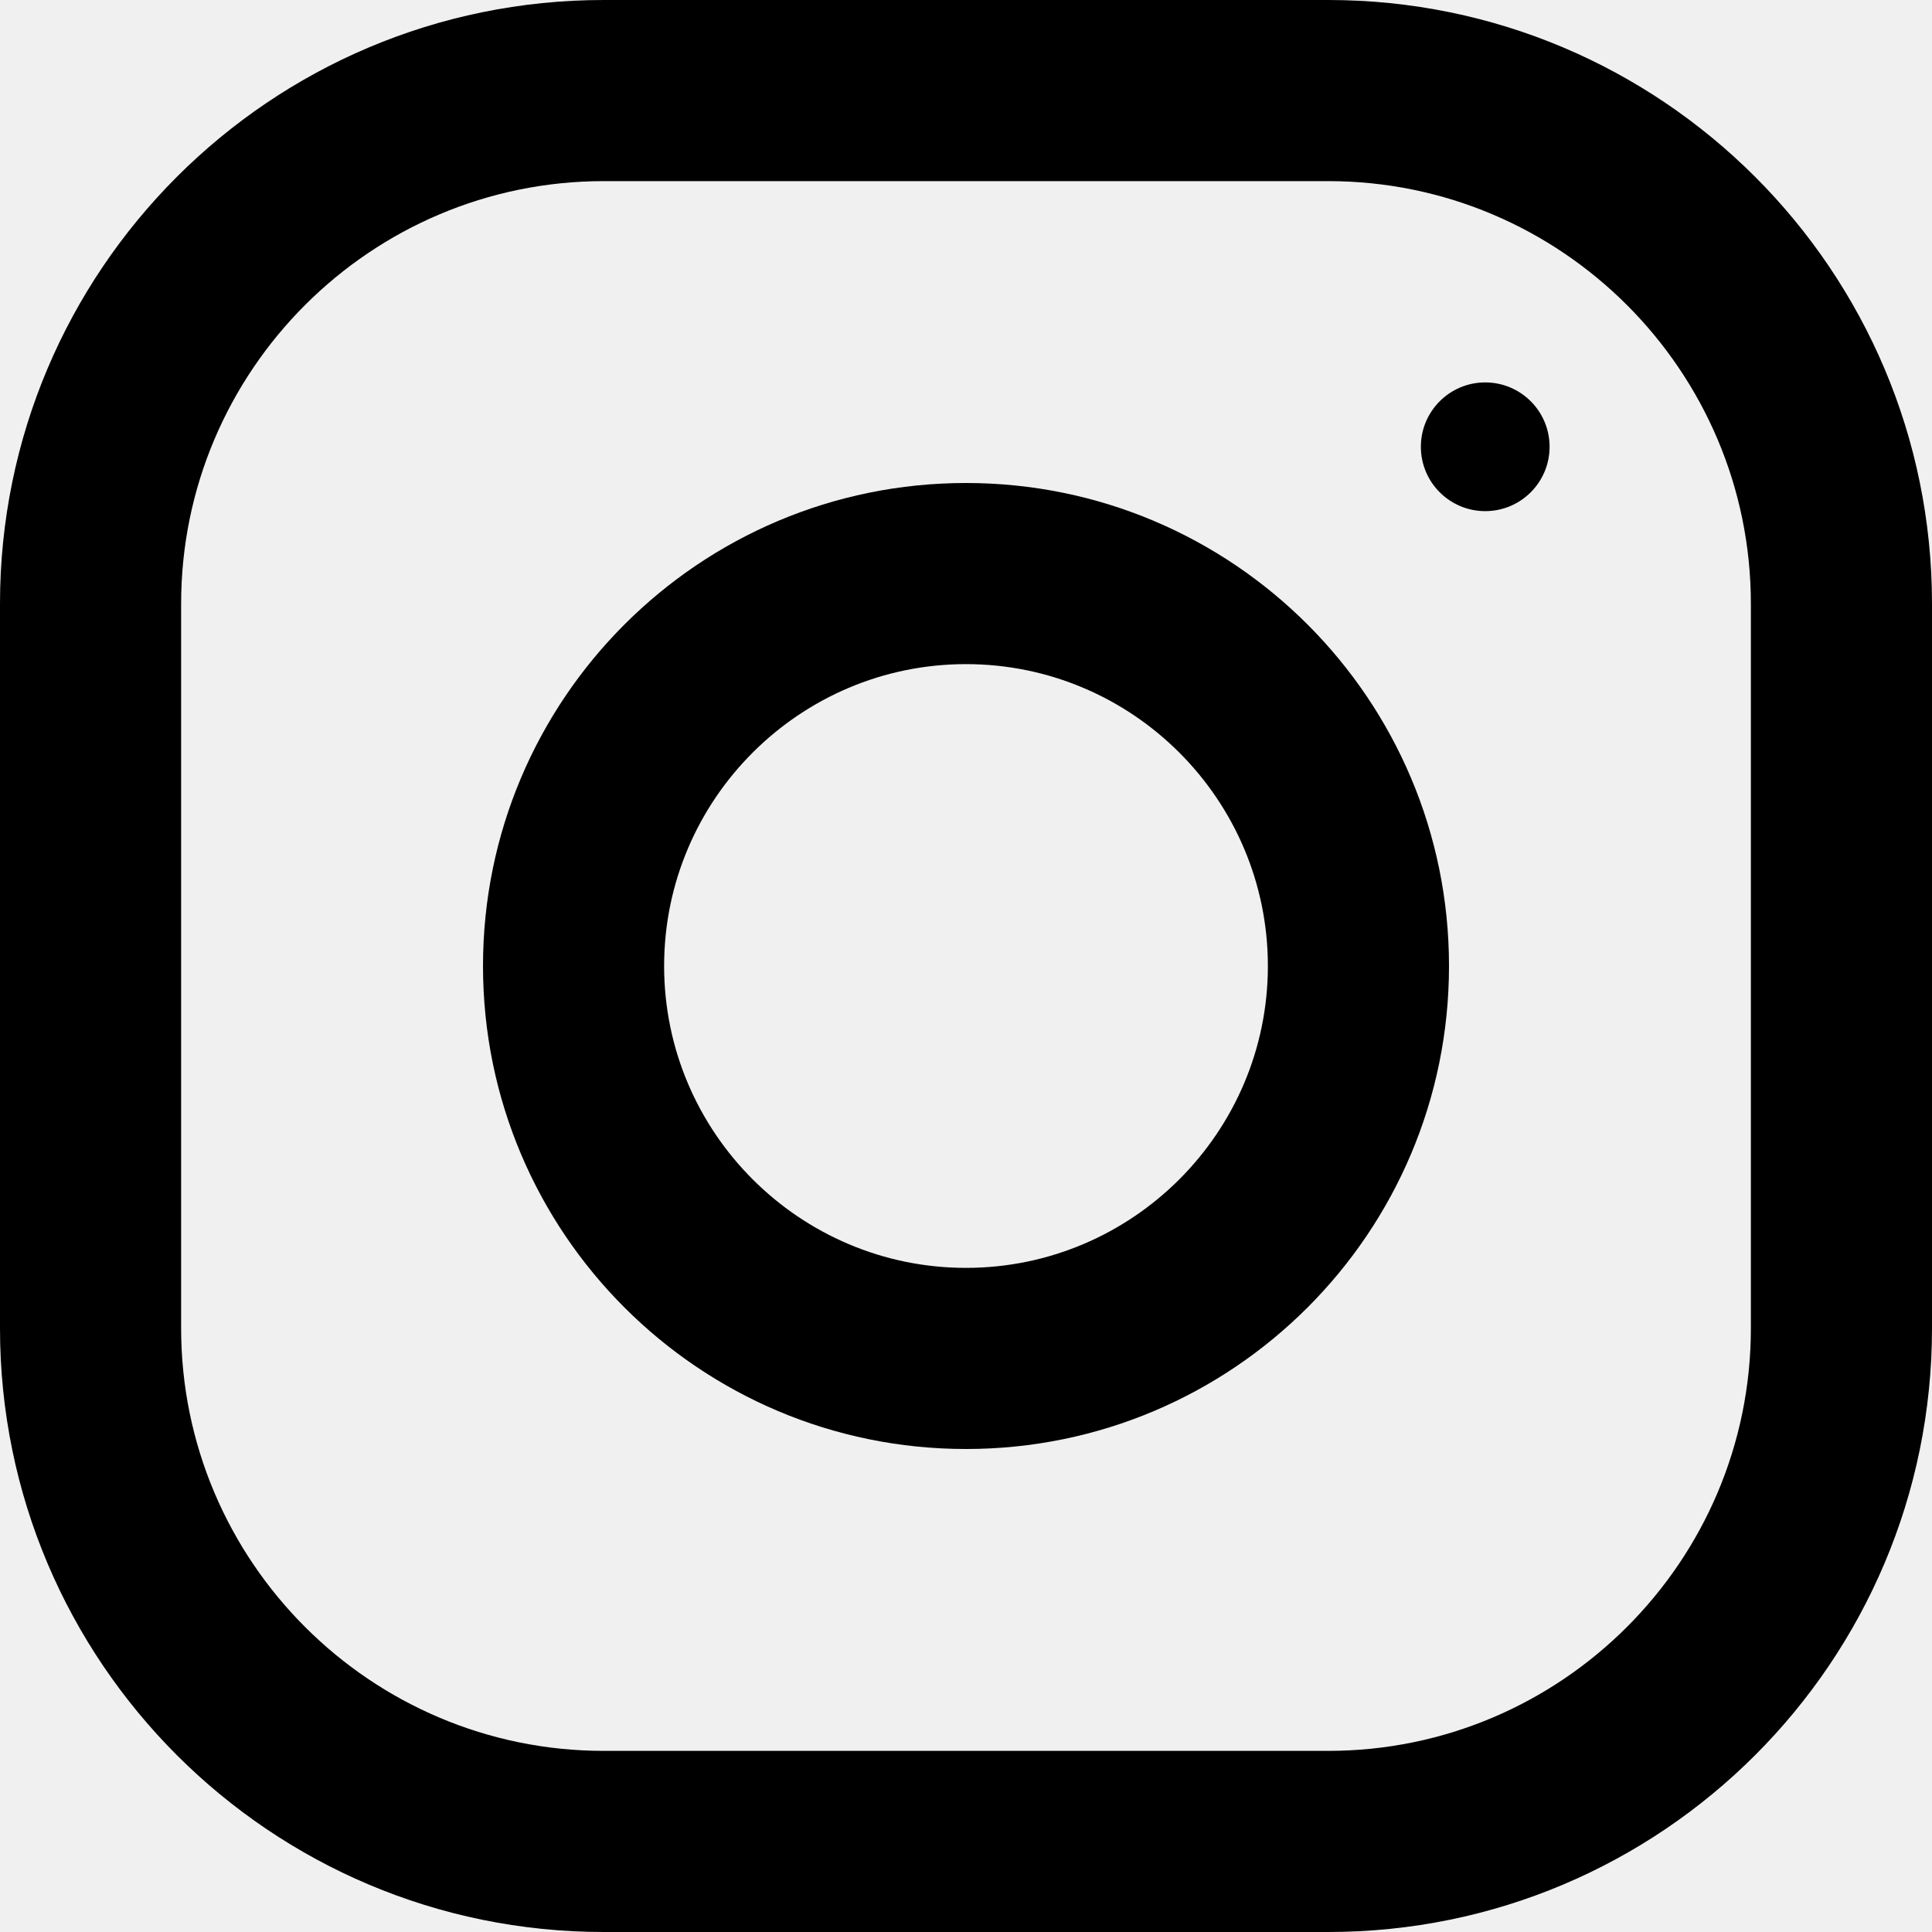
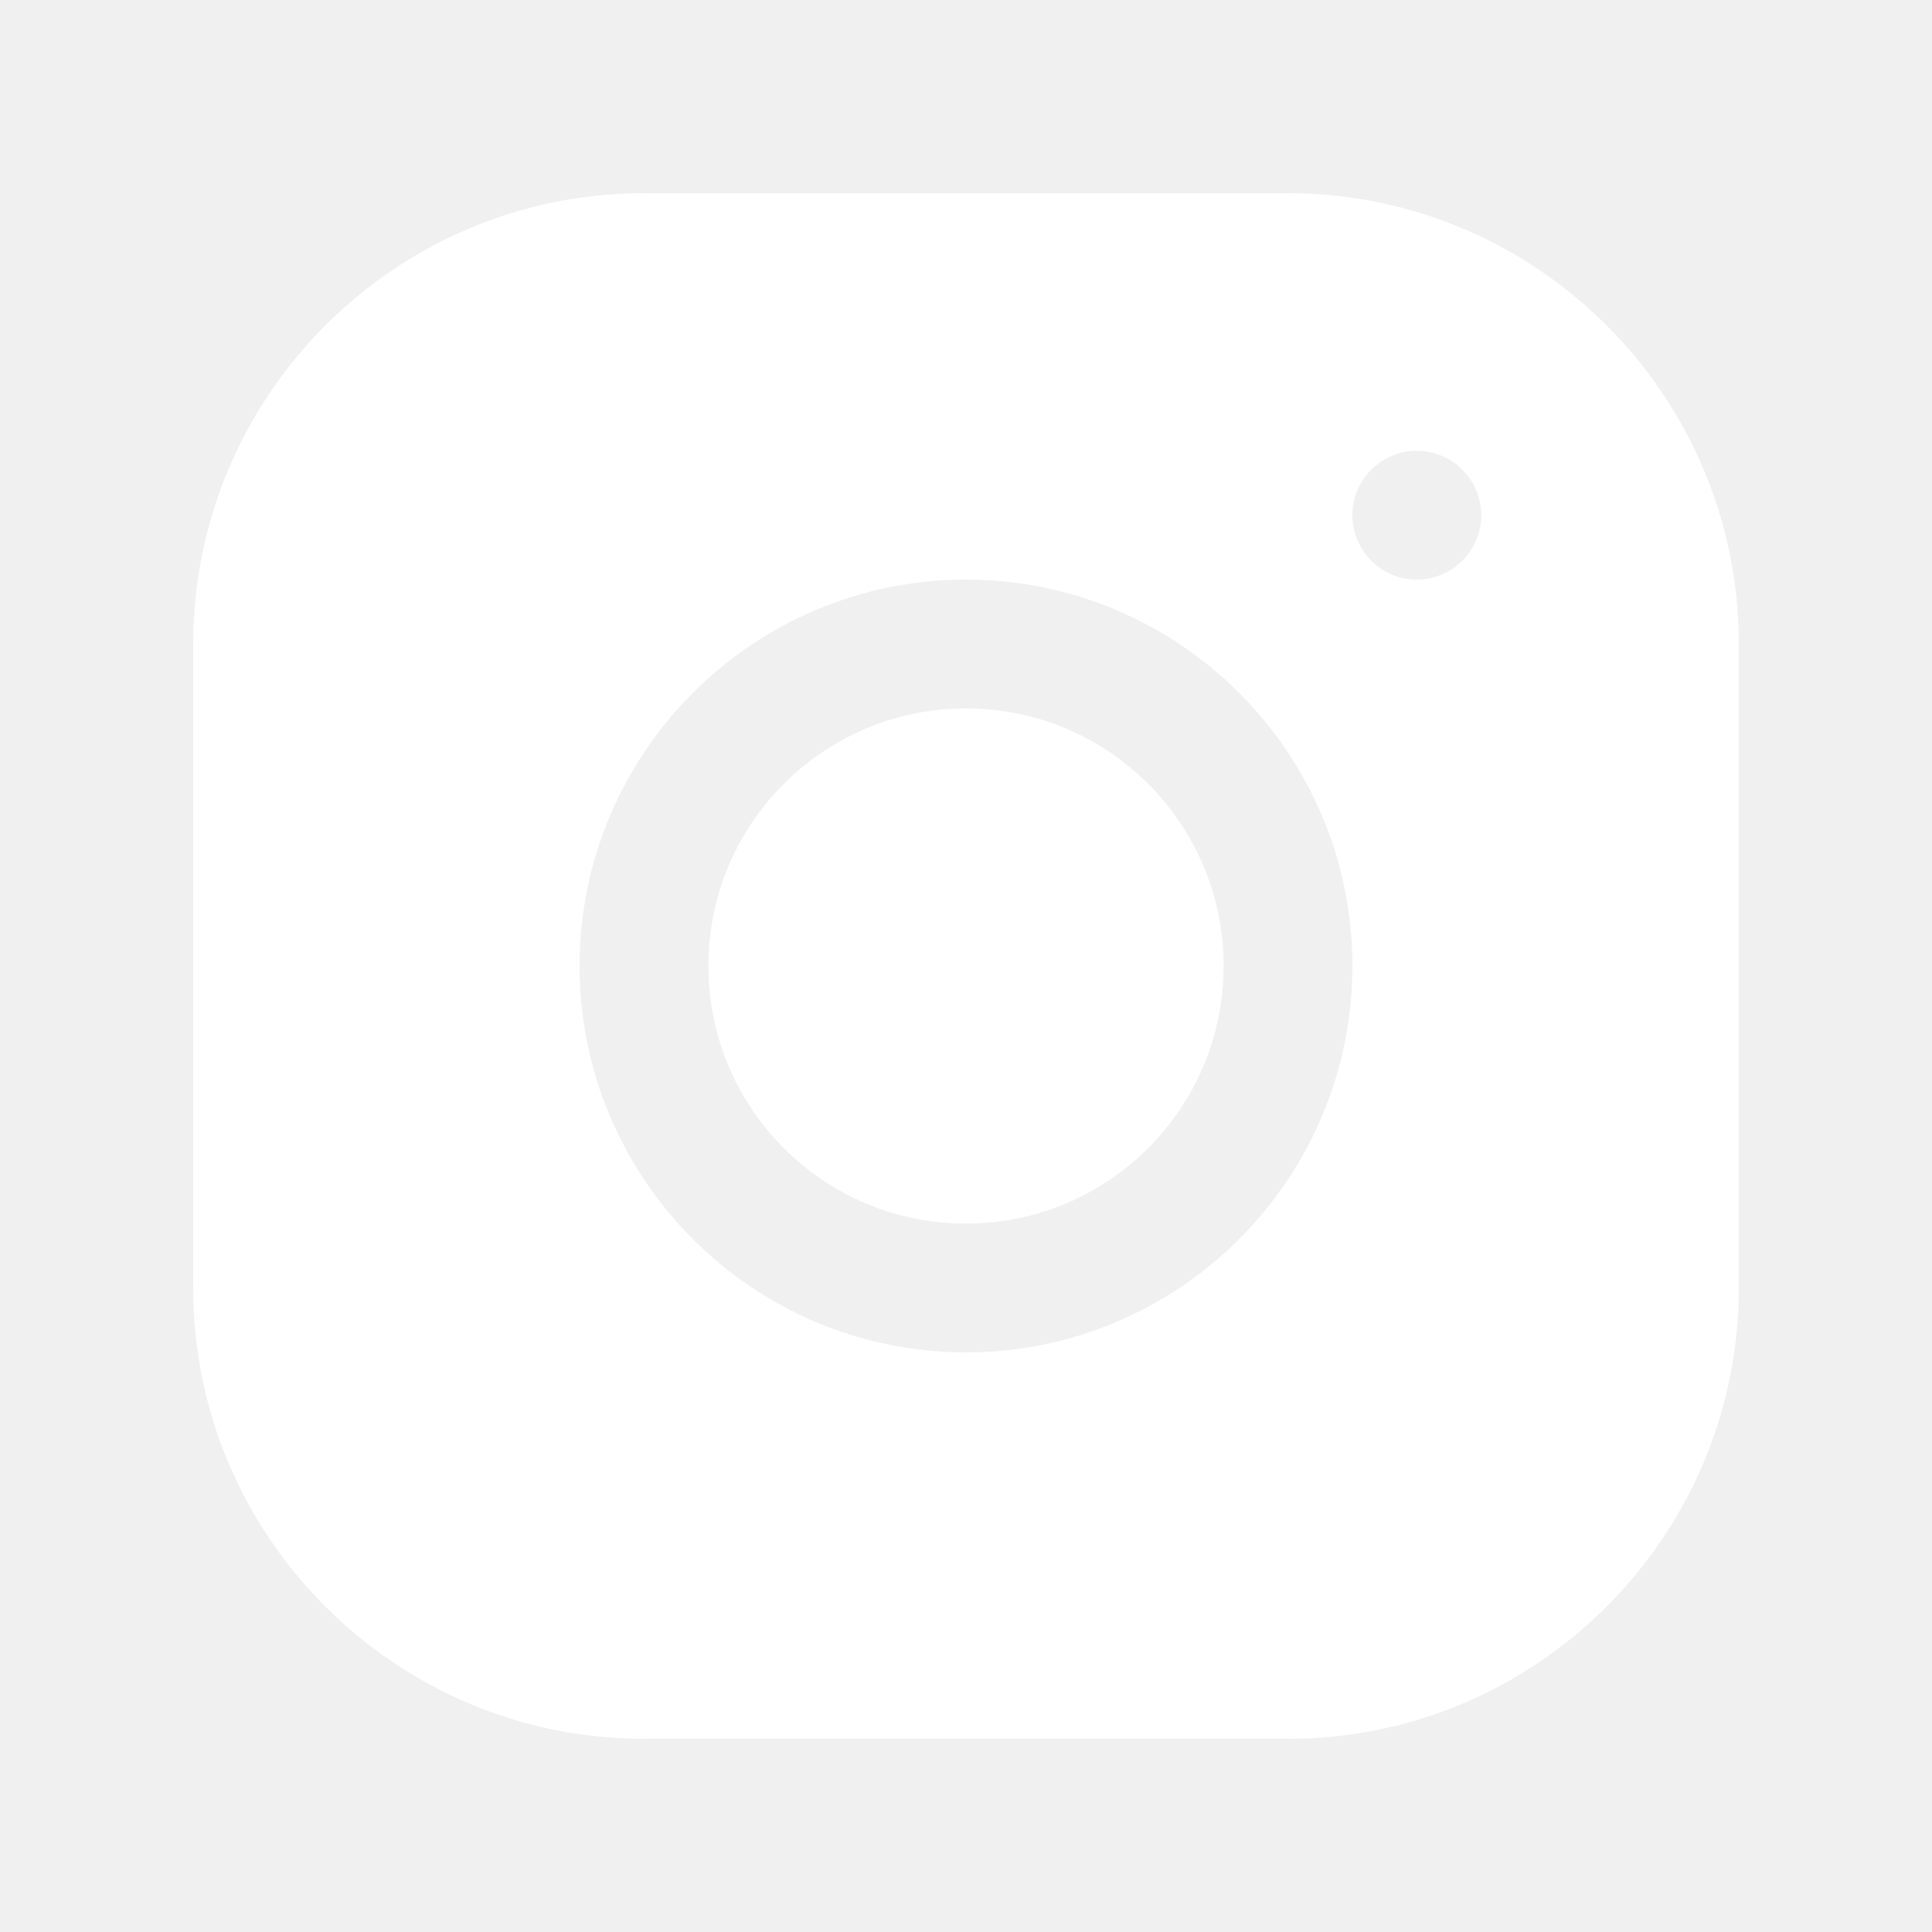
- <svg xmlns="http://www.w3.org/2000/svg" version="1.1" id="Capa_1" x="0px" y="0px" viewBox="0 0 512 512" style="enable-background:new 0 0 512 512;" xml:space="preserve">
-   <g>
-     <g>
-       <path d="M352,0H160C71.648,0,0,71.648,0,160v192c0,88.352,71.648,160,160,160h192c88.352,0,160-71.648,160-160V160    C512,71.648,440.352,0,352,0z M464,352c0,61.76-50.24,112-112,112H160c-61.76,0-112-50.24-112-112V160C48,98.24,98.24,48,160,48    h192c61.76,0,112,50.24,112,112V352z" />
-     </g>
-   </g>
-   <g>
-     <g>
-       <path d="M256,128c-70.688,0-128,57.312-128,128s57.312,128,128,128s128-57.312,128-128S326.688,128,256,128z M256,336    c-44.096,0-80-35.904-80-80c0-44.128,35.904-80,80-80s80,35.872,80,80C336,300.096,300.096,336,256,336z" />
-     </g>
-   </g>
-   <g>
-     <g>
-       <circle cx="393.6" cy="118.4" r="17.056" />
-     </g>
-   </g>
-   <g>
- </g>
-   <g>
- </g>
-   <g>
- </g>
-   <g>
- </g>
-   <g>
- </g>
-   <g>
- </g>
-   <g>
- </g>
-   <g>
- </g>
-   <g>
- </g>
-   <g>
- </g>
-   <g>
- </g>
-   <g>
- </g>
-   <g>
- </g>
-   <g>
- </g>
-   <g>
- </g>
+ <svg xmlns="http://www.w3.org/2000/svg" fill="#fff" viewBox="0 0 30 30" width="30px" height="30px">
+   <path d="M 9.998 3 C 6.139 3 3 6.142 3 10.002 L 3 20.002 C 3 23.861 6.142 27 10.002 27 L 20.002 27 C 23.861 27 27 23.858 27 19.998 L 27 9.998 C 27 6.139 23.858 3 19.998 3 L 9.998 3 z M 22 7 C 22.552 7 23 7.448 23 8 C 23 8.552 22.552 9 22 9 C 21.448 9 21 8.552 21 8 C 21 7.448 21.448 7 22 7 z M 15 9 C 18.309 9 21 11.691 21 15 C 21 18.309 18.309 21 15 21 C 11.691 21 9 18.309 9 15 C 9 11.691 11.691 9 15 9 z M 15 11 A 4 4 0 0 0 11 15 A 4 4 0 0 0 15 19 A 4 4 0 0 0 19 15 A 4 4 0 0 0 15 11 z" />
</svg>
